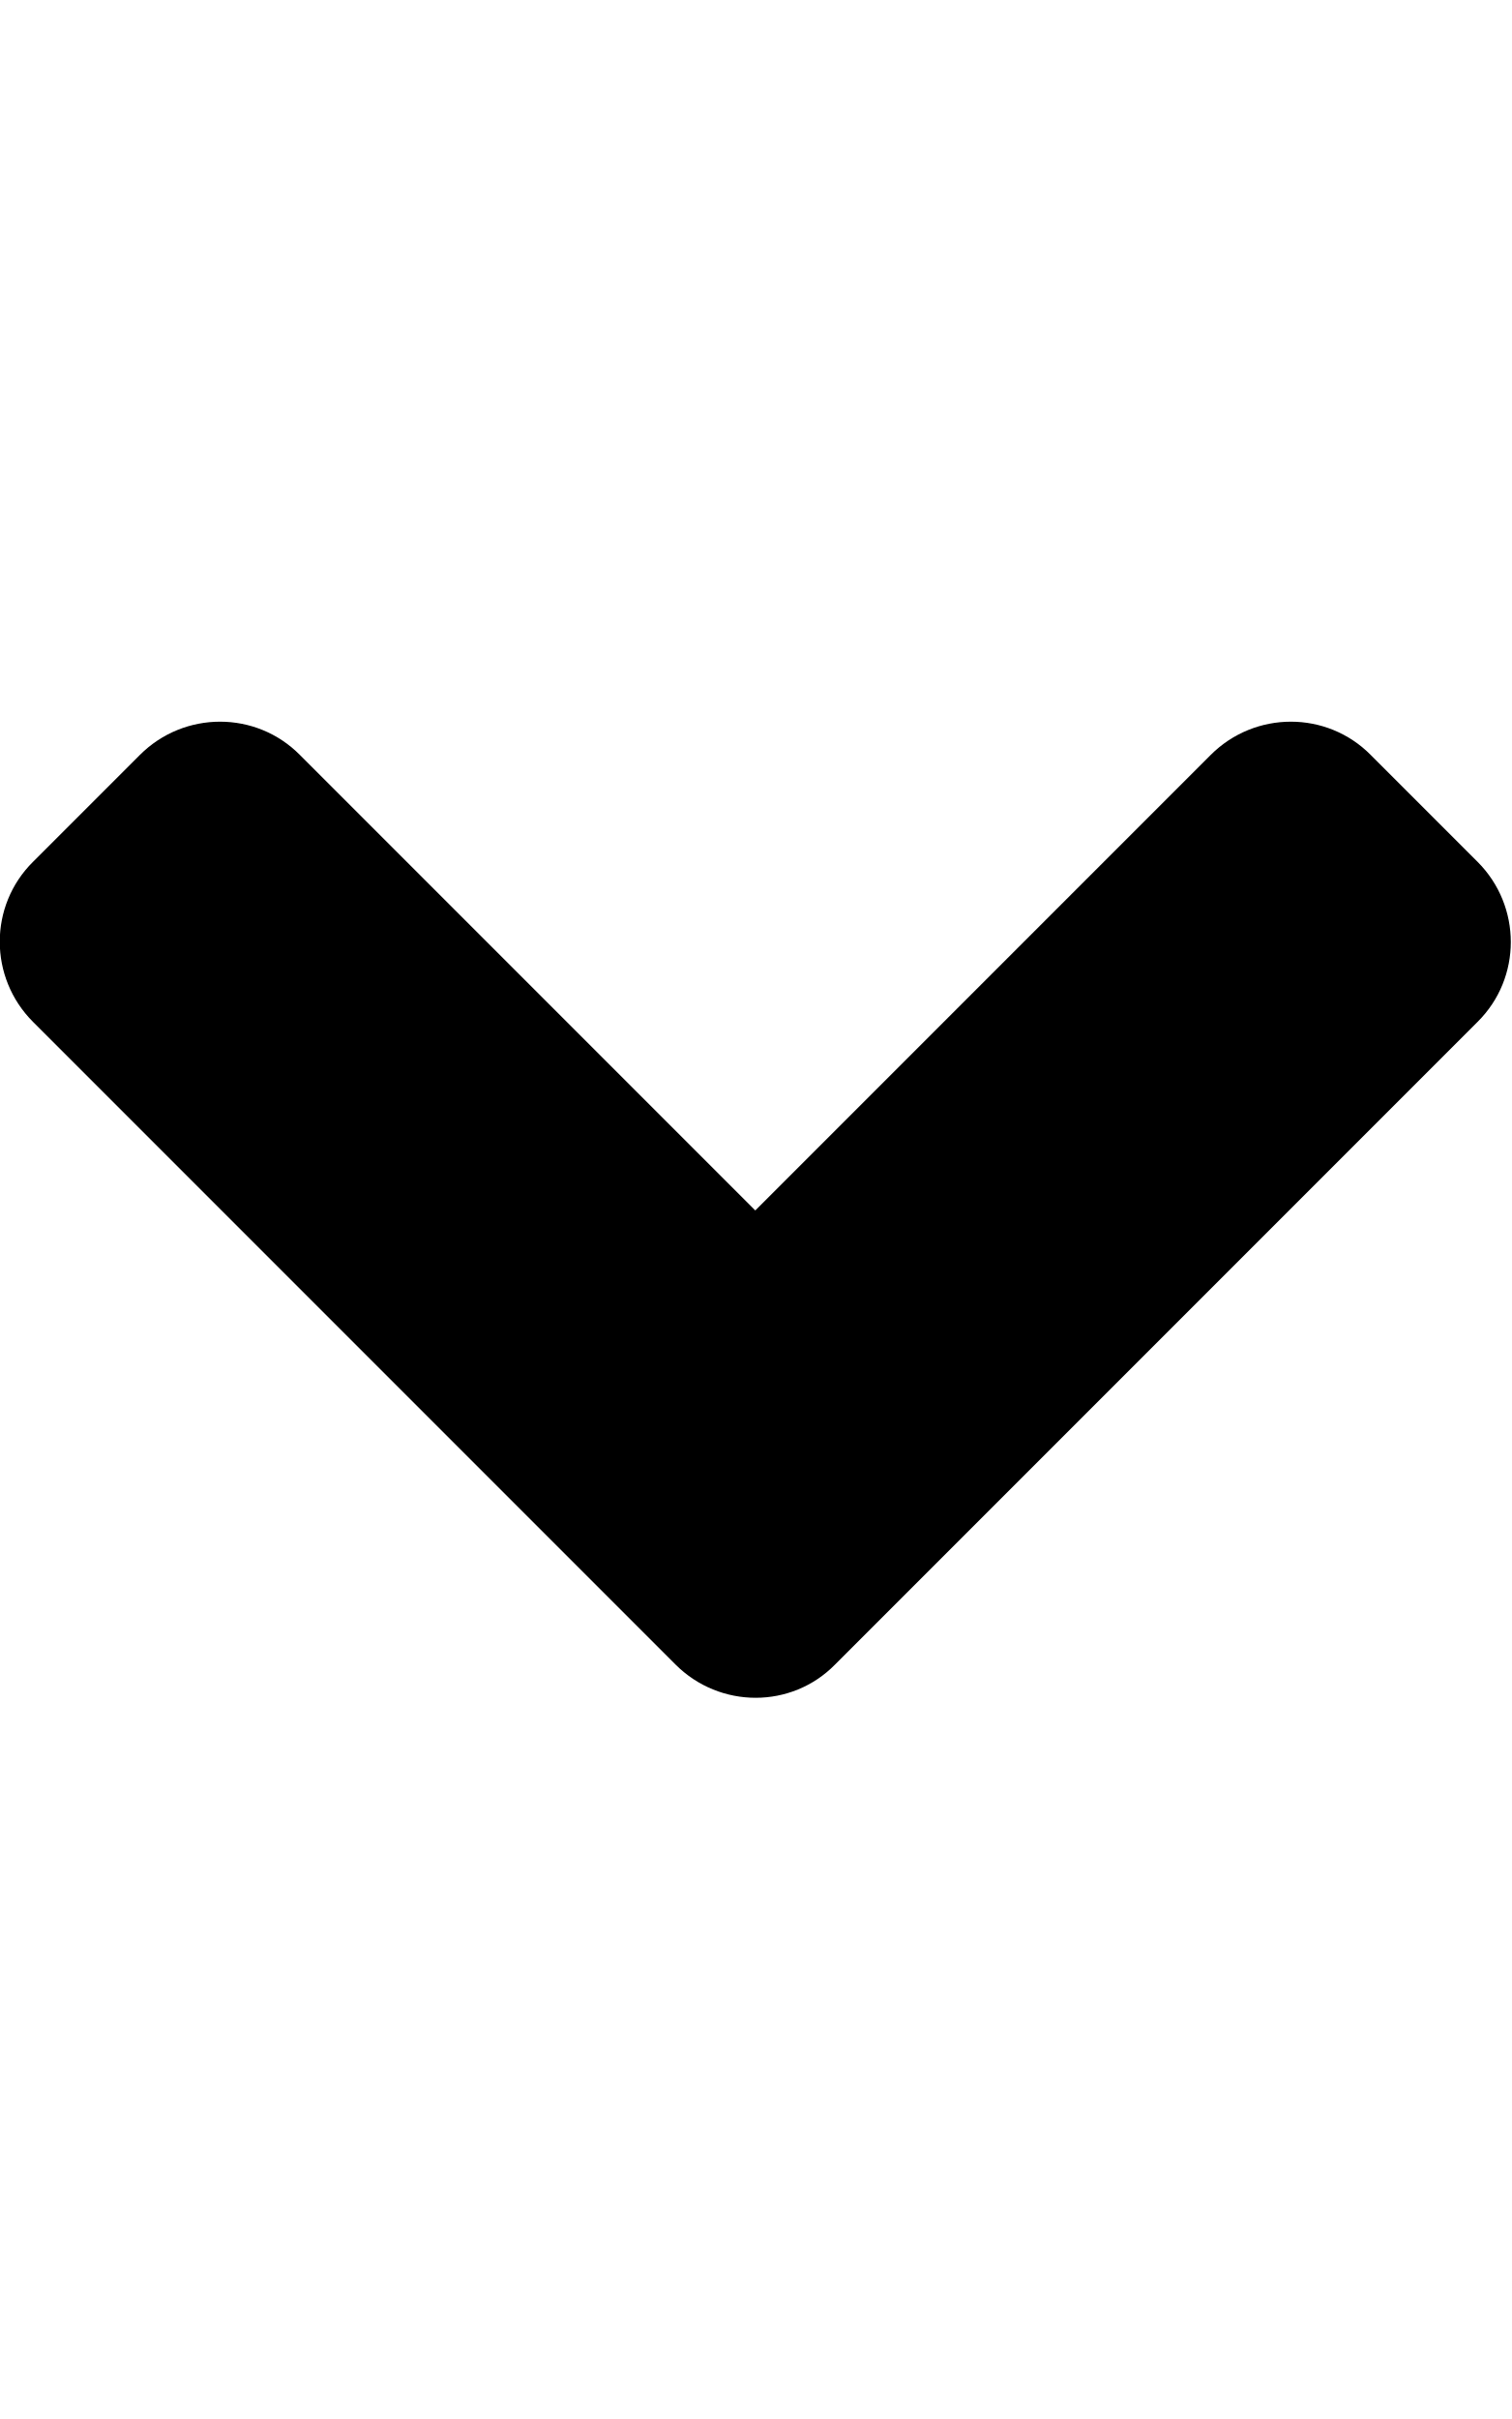
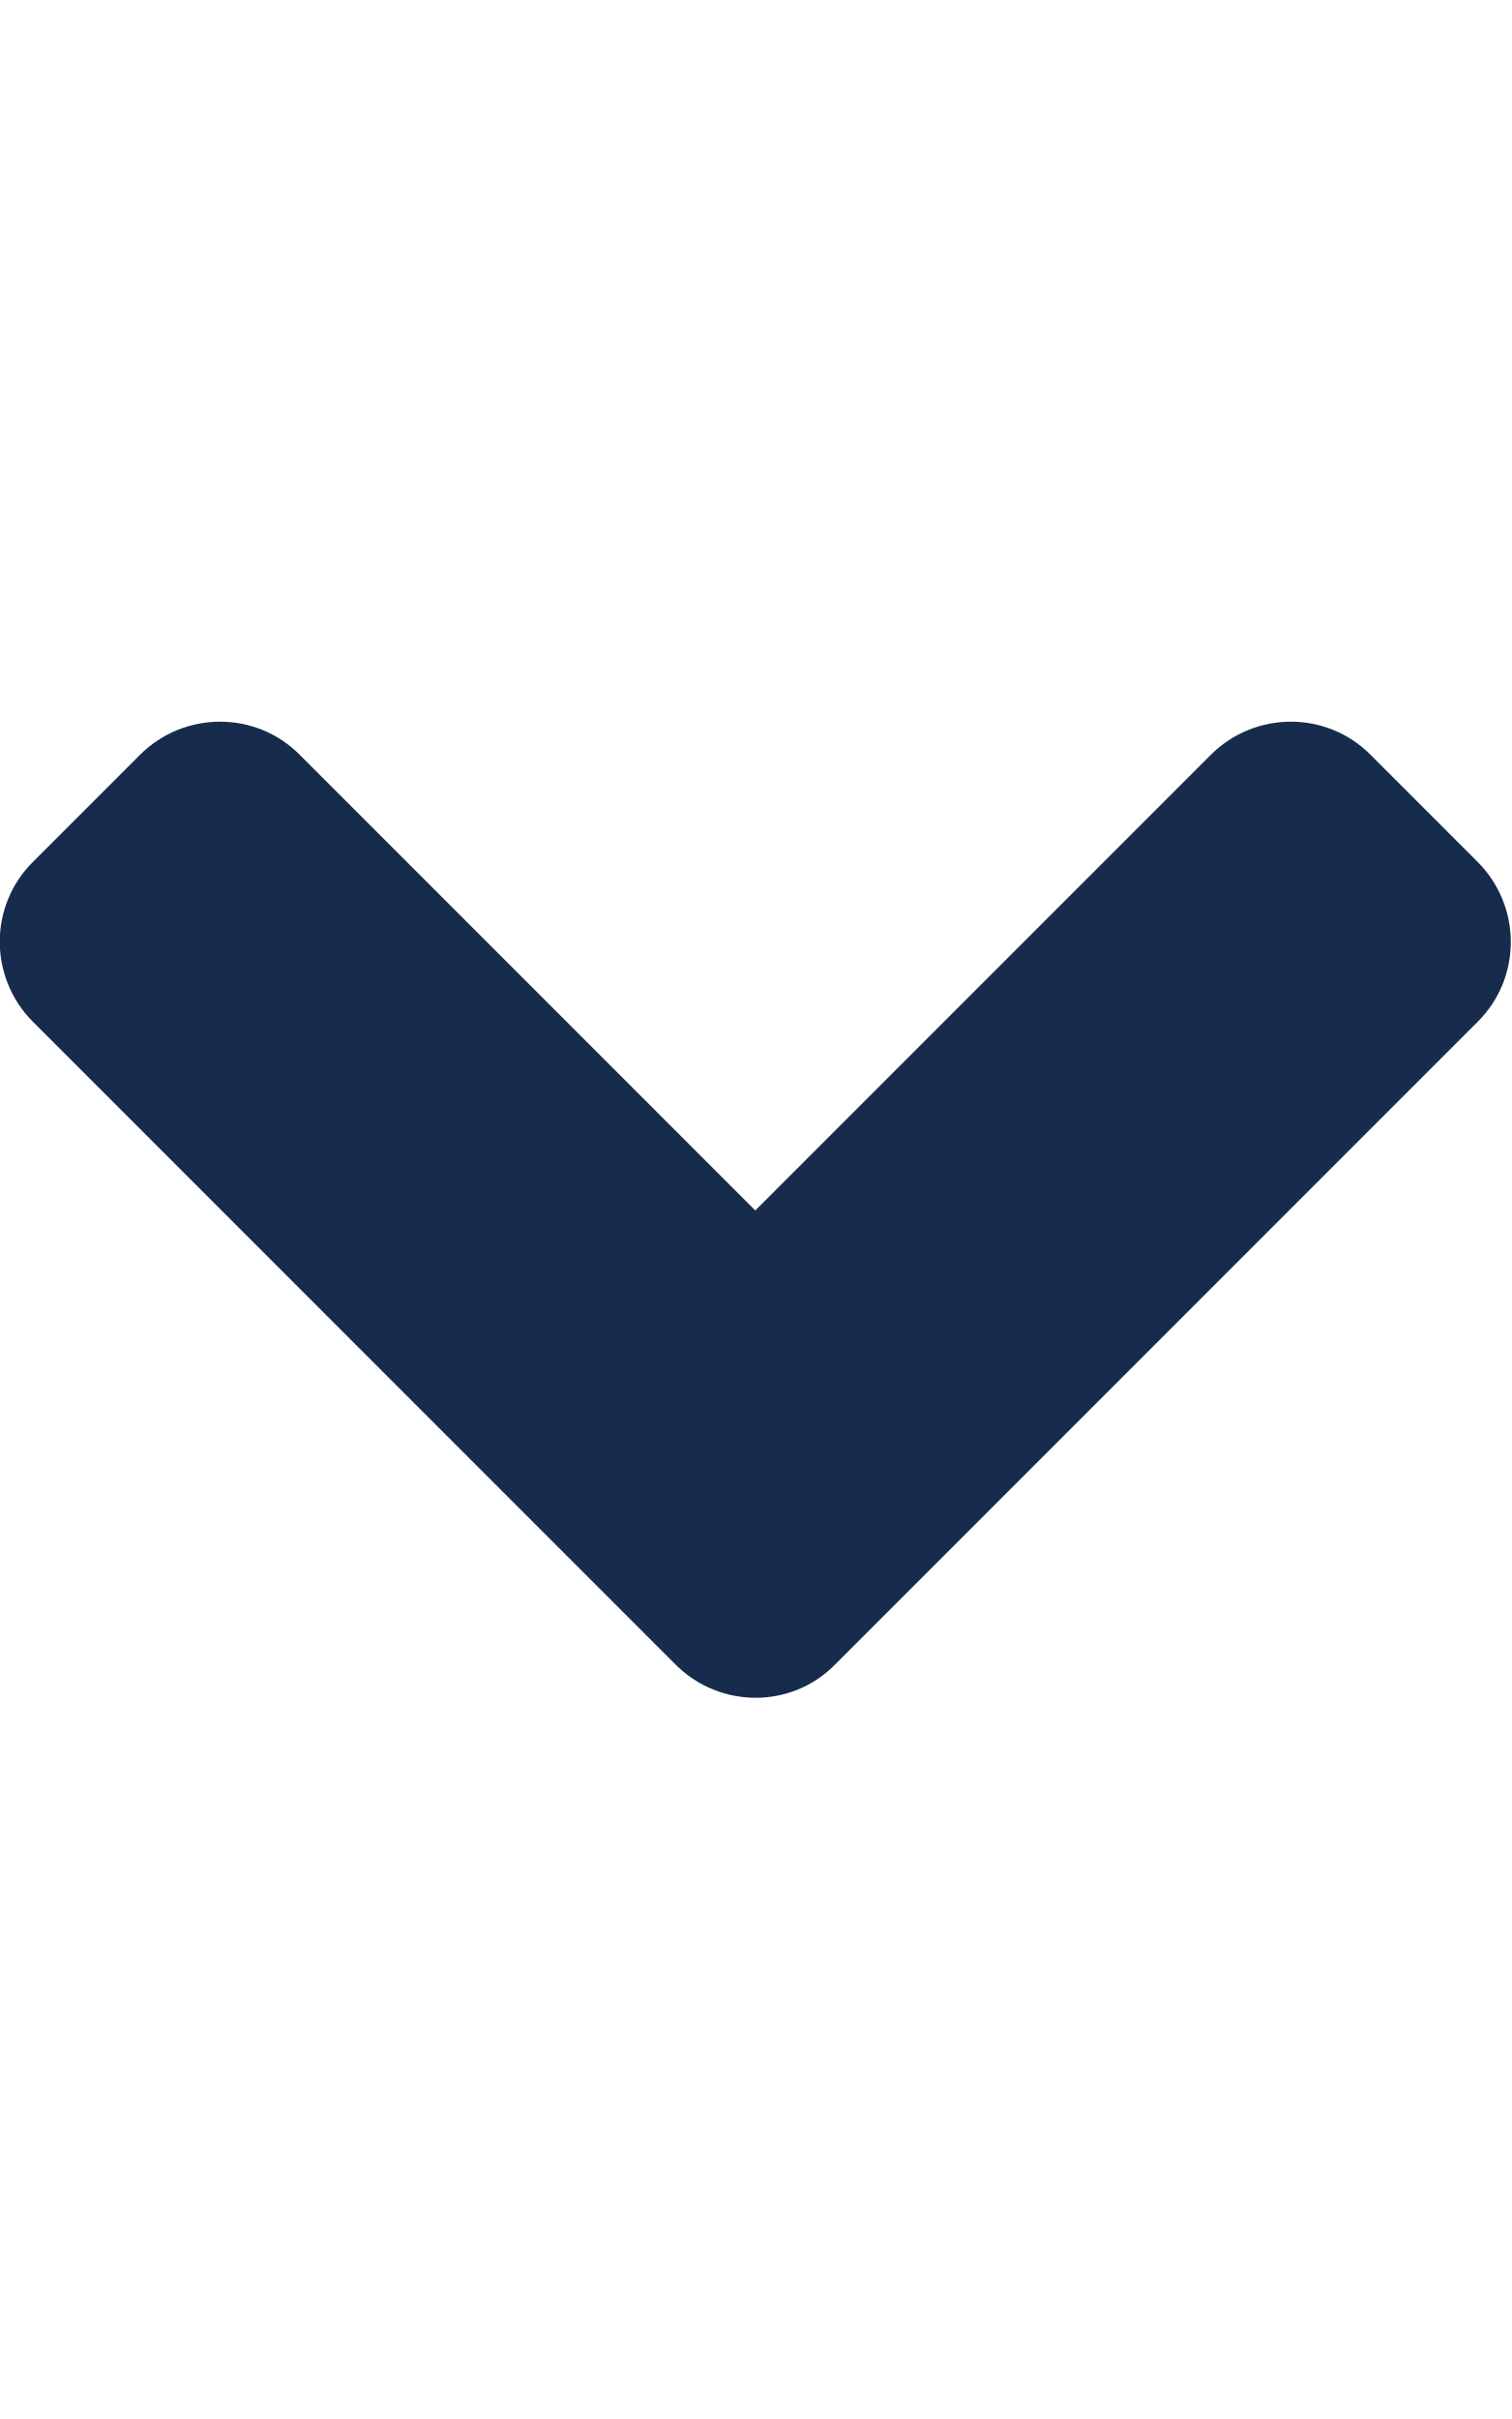
<svg xmlns="http://www.w3.org/2000/svg" aria-hidden="true" focusable="false" data-prefix="fas" data-icon="angle-down" class="svg-inline--fa fa-angle-down fa-w-10" role="img" viewBox="0 0 320 512">
-   <path fill="currentColor" d="M143 352.3L7 216.3c-9.4-9.4-9.4-24.6 0-33.9l22.6-22.6c9.4-9.4 24.6-9.4 33.9 0l96.4 96.4 96.4-96.4c9.4-9.4 24.6-9.4 33.9 0l22.6 22.6c9.4 9.4 9.4 24.6 0 33.9l-136 136c-9.2 9.4-24.4 9.4-33.8 0z" />
+   <path fill="#172b4d" d="M143 352.3L7 216.3c-9.4-9.4-9.4-24.6 0-33.9l22.6-22.6c9.4-9.4 24.6-9.4 33.9 0l96.4 96.4 96.4-96.4c9.4-9.4 24.6-9.4 33.9 0l22.6 22.6c9.4 9.4 9.4 24.6 0 33.9l-136 136c-9.2 9.4-24.4 9.4-33.8 0z" />
</svg>
